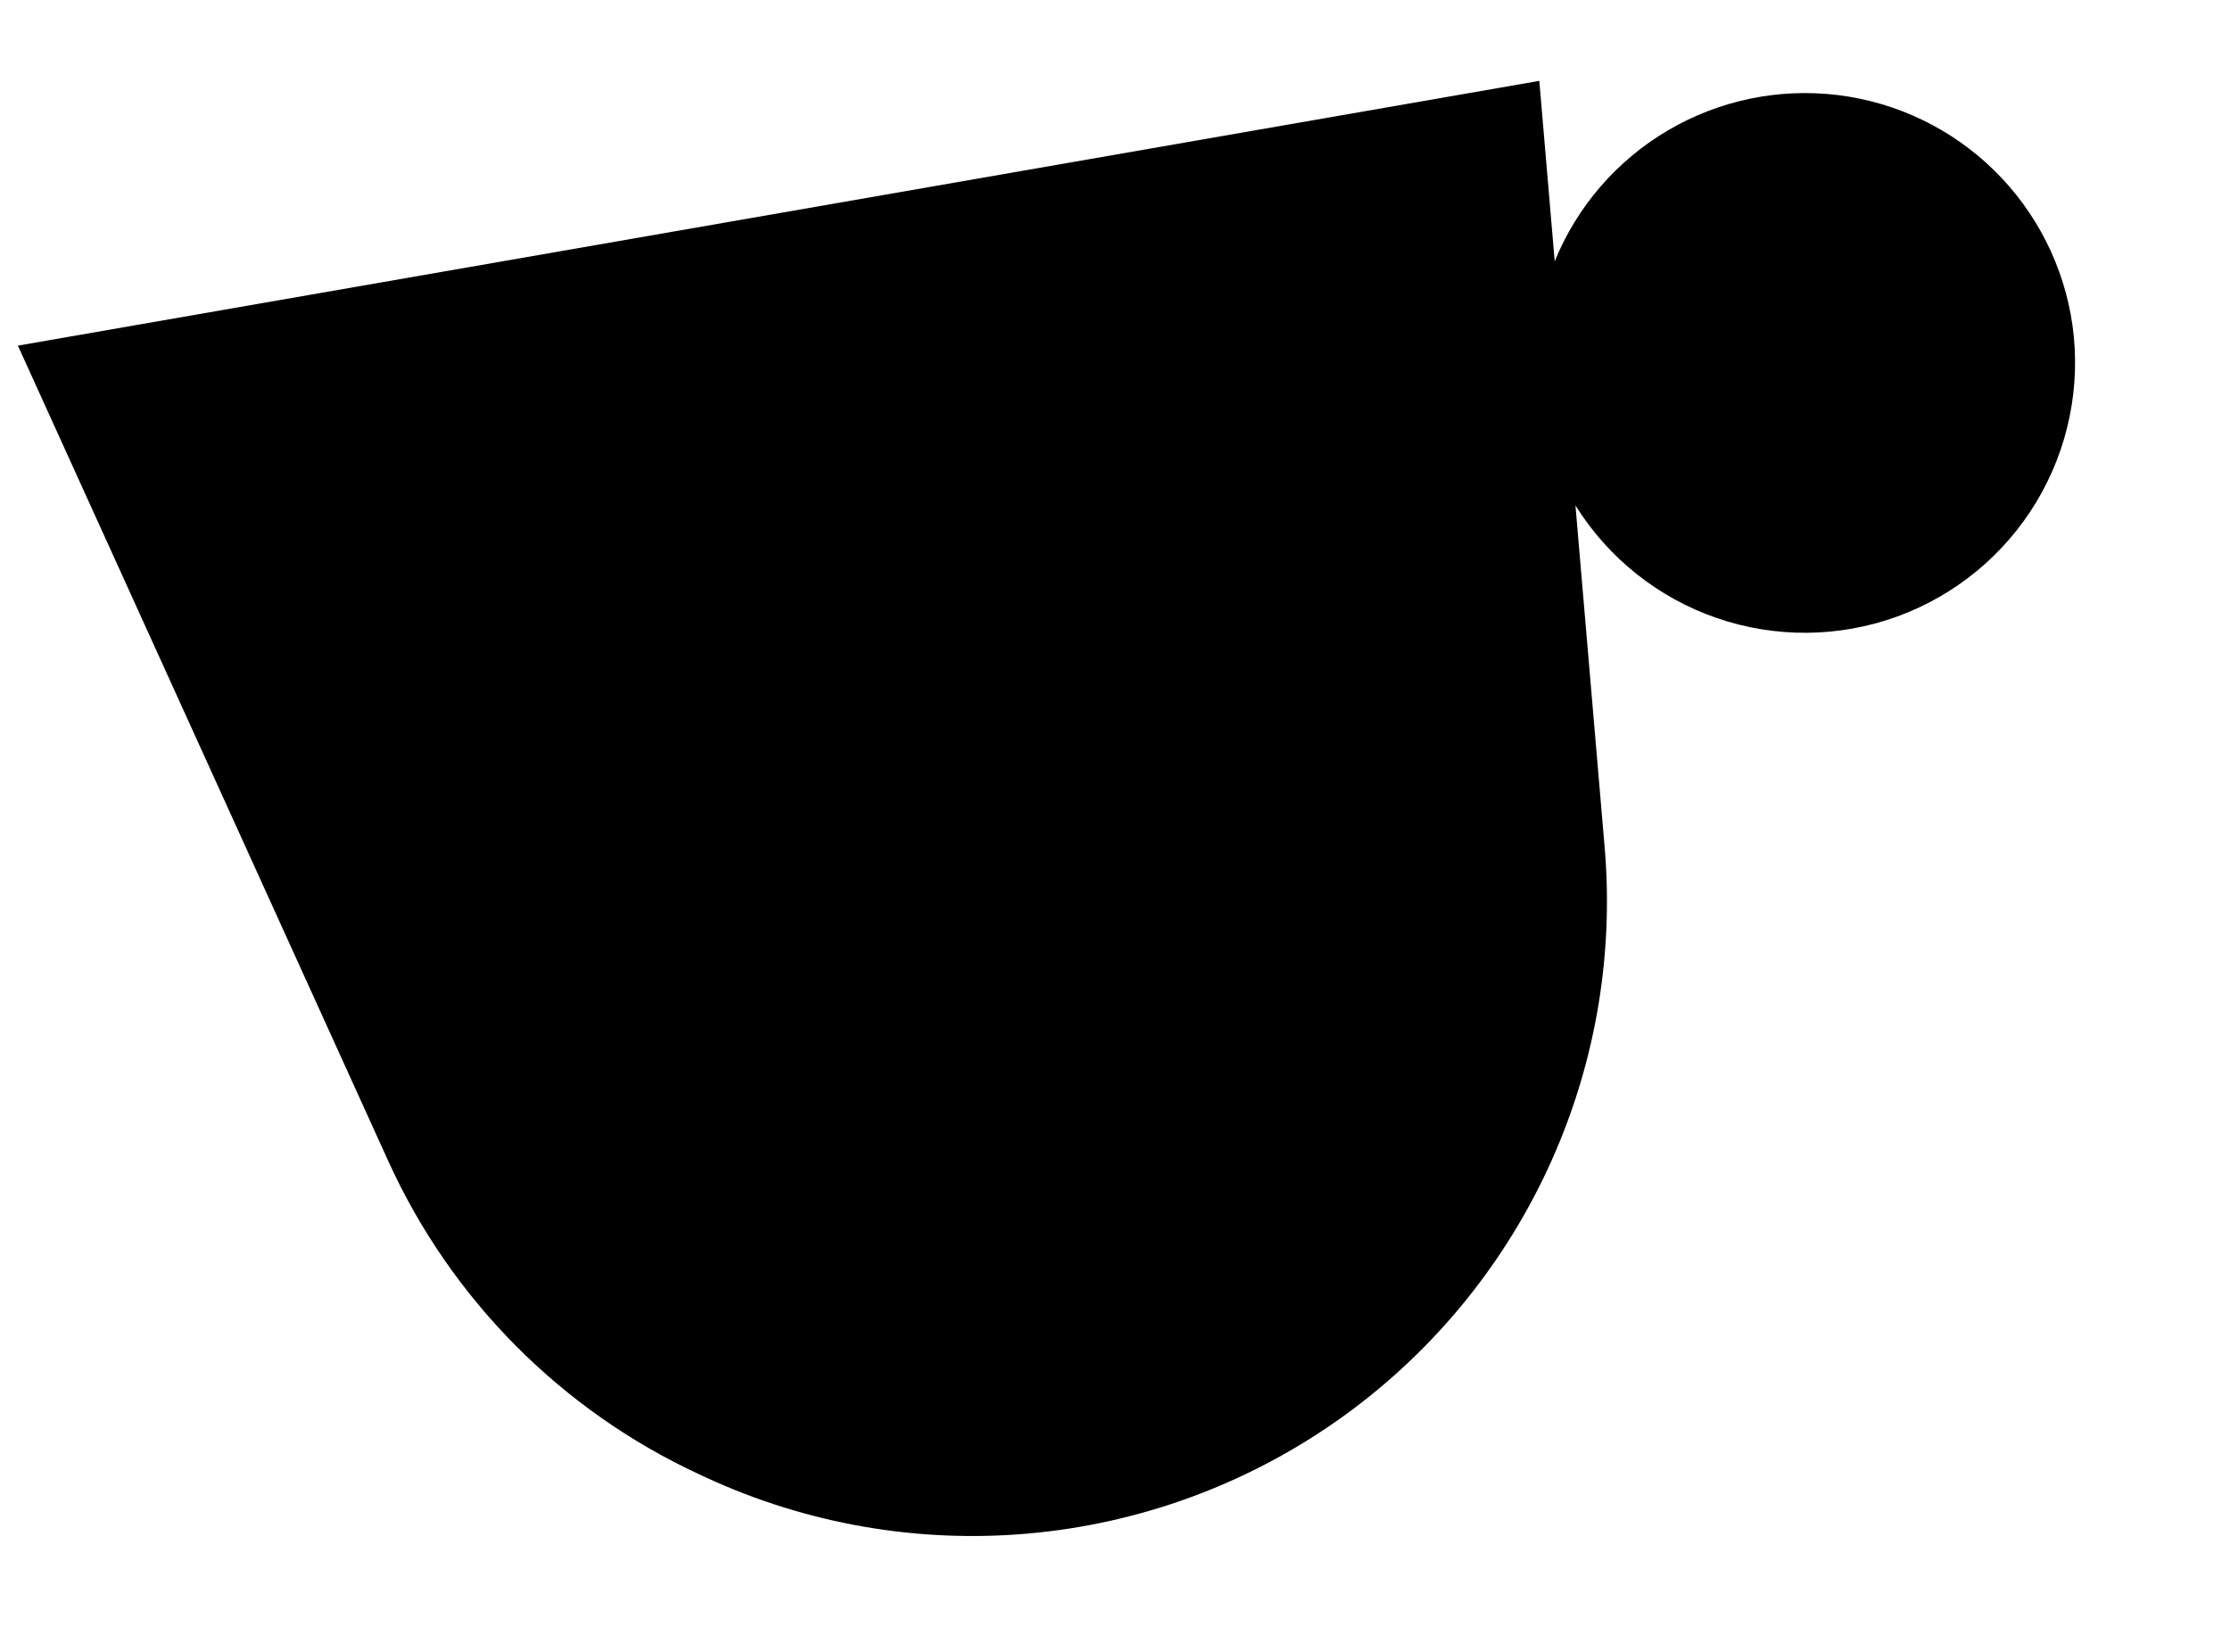
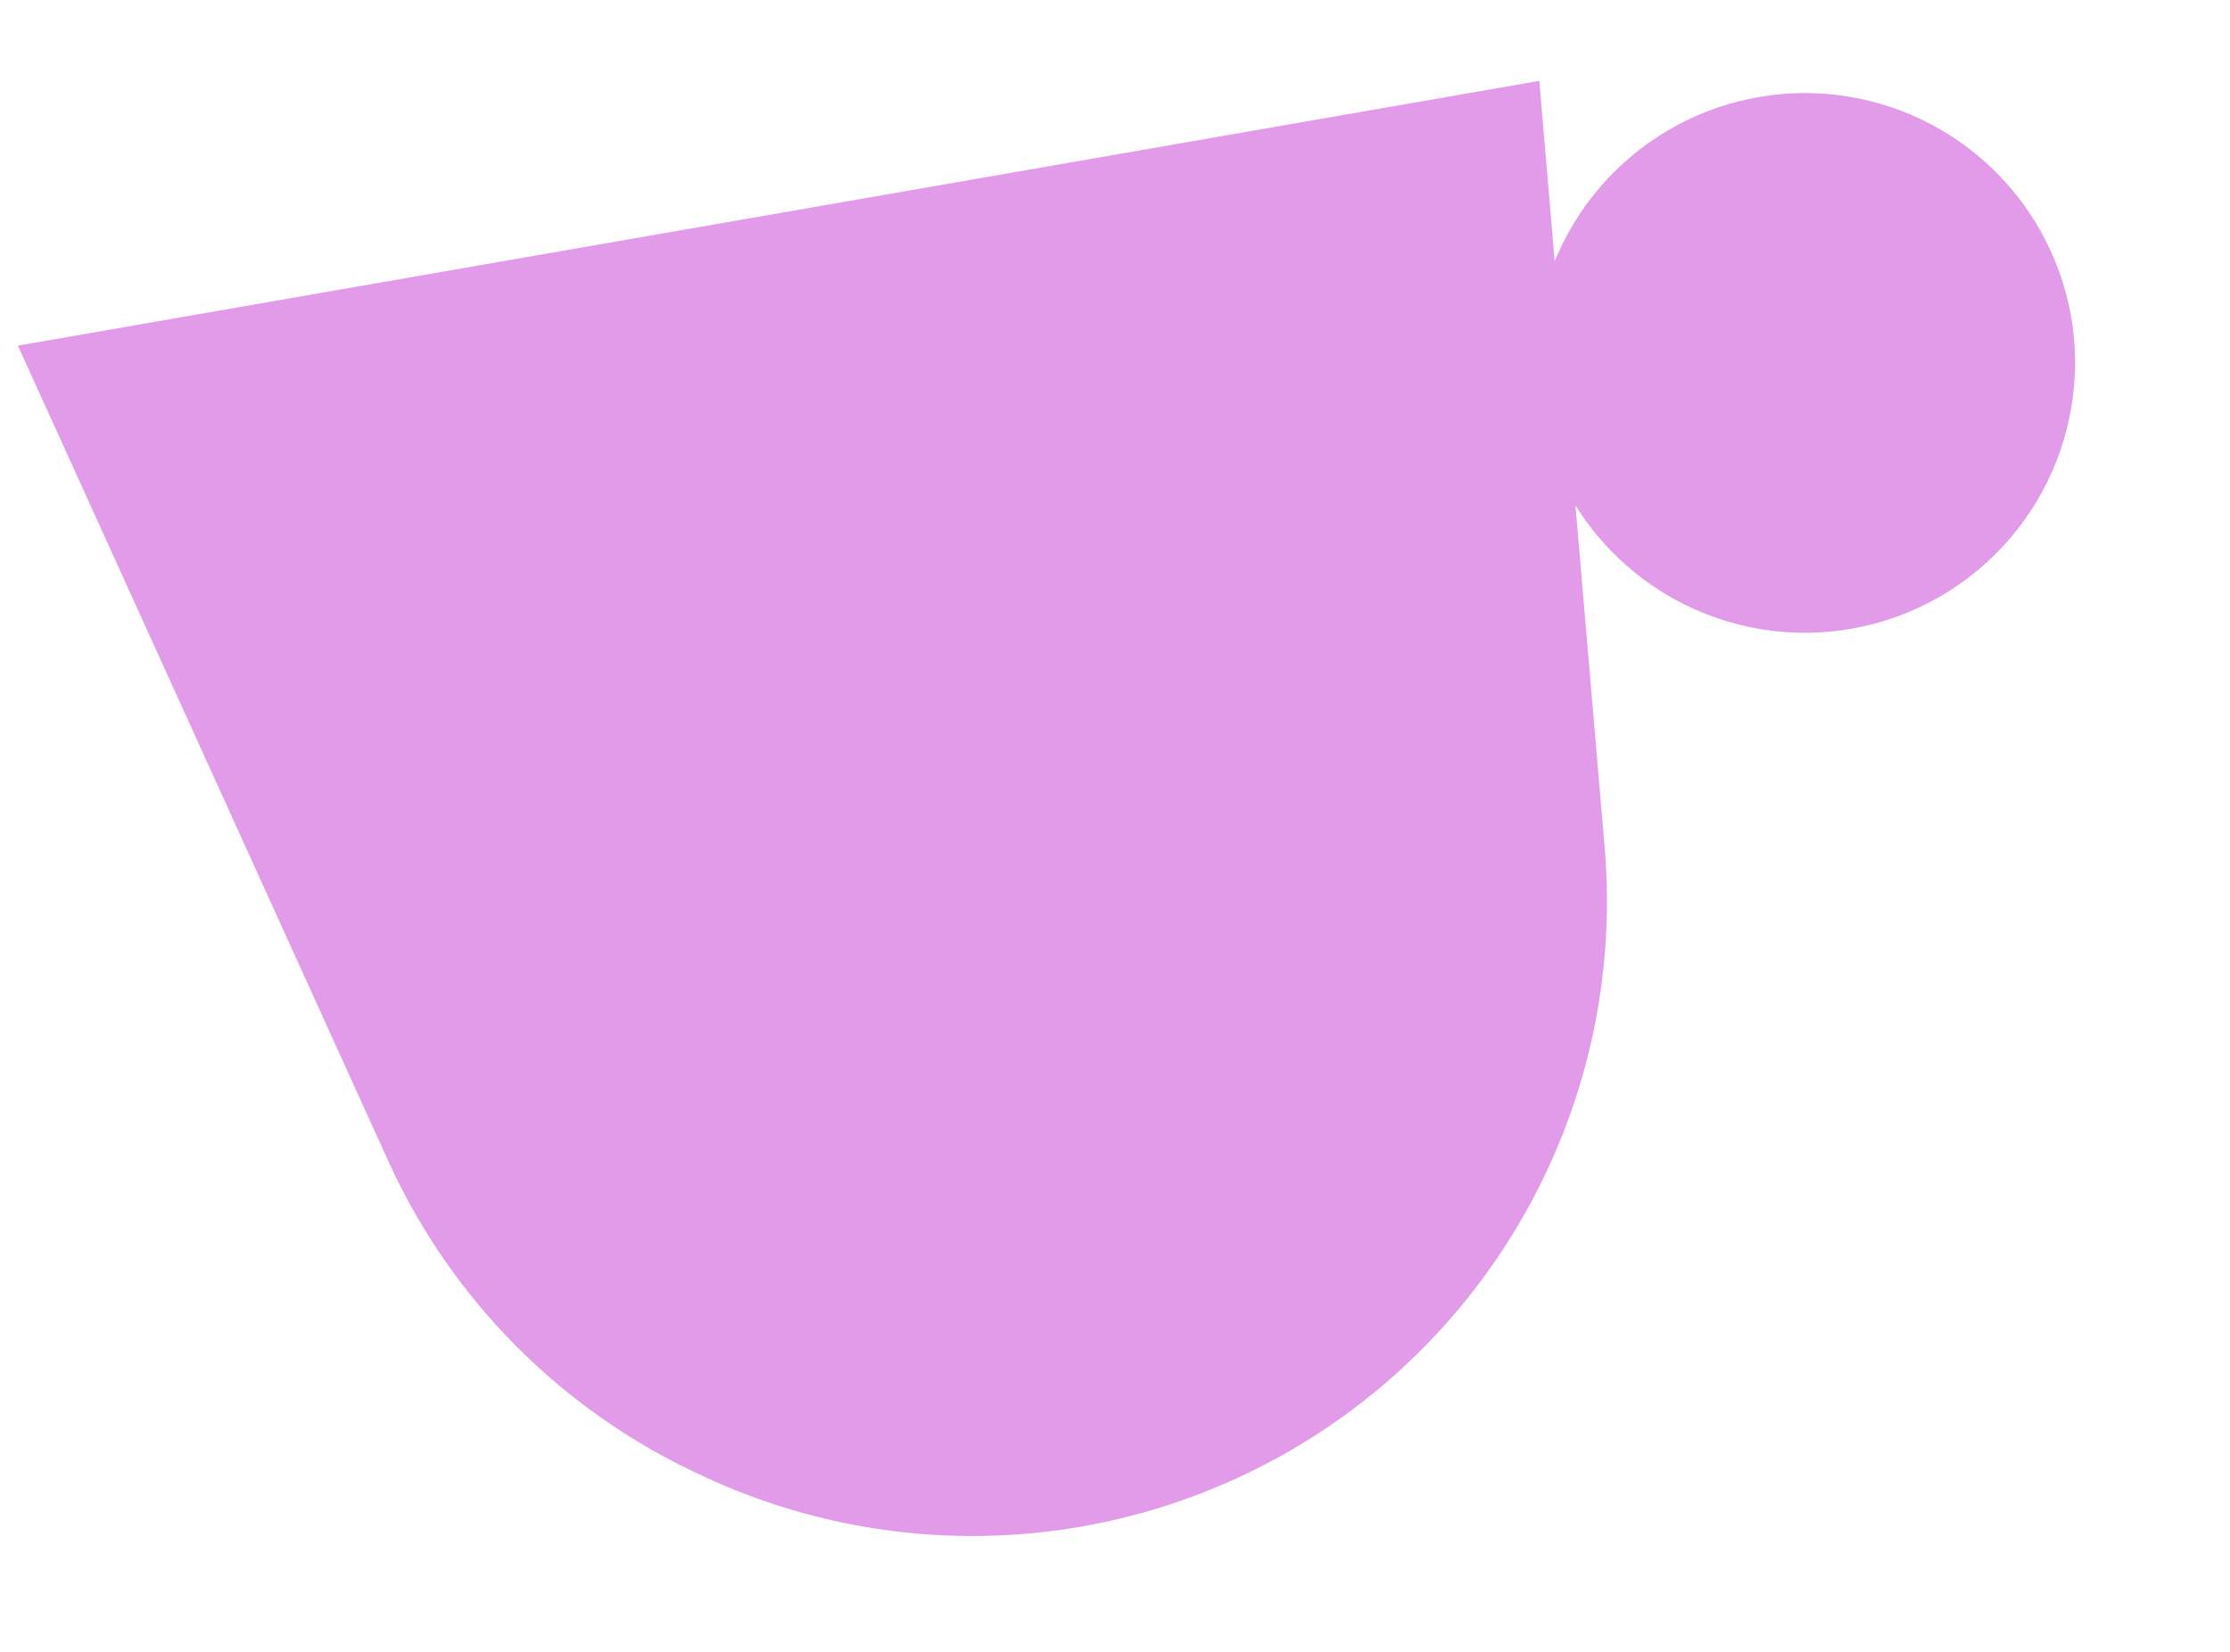
<svg xmlns="http://www.w3.org/2000/svg" width="135" height="100" viewBox="0 0 135 100" fill="currentColor">
-   <style type="text/css">
-   	.st0{fill:#48A3FF;}
-   </style>
-   <path d="M125.462 19.674C125.984 23.388 125.213 27.168 123.28 30.381C121.347 33.594 118.369 36.046 114.844 37.326C111.319 38.605 107.462 38.635 103.918 37.41C100.374 36.185 97.358 33.779 95.375 30.596L97.144 51.307C97.714 58.012 96.514 64.748 93.663 70.843C90.812 76.937 86.411 82.176 80.9 86.036C75.388 89.896 68.96 92.24 62.258 92.836C55.556 93.431 48.815 92.256 42.71 89.429L42.333 89.254C33.992 85.389 27.312 78.662 23.508 70.293L1.083 20.924L93.187 4.895L94.119 15.819C95.476 12.489 97.893 9.699 100.995 7.88C104.097 6.062 107.712 5.316 111.28 5.758C114.849 6.201 118.172 7.806 120.736 10.327C123.301 12.848 124.963 16.143 125.466 19.704L125.462 19.674Z" fill="currentColor" />
+   <path d="M125.462 19.674C125.984 23.388 125.213 27.168 123.28 30.381C121.347 33.594 118.369 36.046 114.844 37.326C111.319 38.605 107.462 38.635 103.918 37.41C100.374 36.185 97.358 33.779 95.375 30.596L97.144 51.307C97.714 58.012 96.514 64.748 93.663 70.843C90.812 76.937 86.411 82.176 80.9 86.036C75.388 89.896 68.96 92.24 62.258 92.836C55.556 93.431 48.815 92.256 42.71 89.429L42.333 89.254C33.992 85.389 27.312 78.662 23.508 70.293L1.083 20.924L93.187 4.895L94.119 15.819C95.476 12.489 97.893 9.699 100.995 7.88C104.097 6.062 107.712 5.316 111.28 5.758C114.849 6.201 118.172 7.806 120.736 10.327C123.301 12.848 124.963 16.143 125.466 19.704L125.462 19.674Z" fill="#e19be9" />
</svg>
